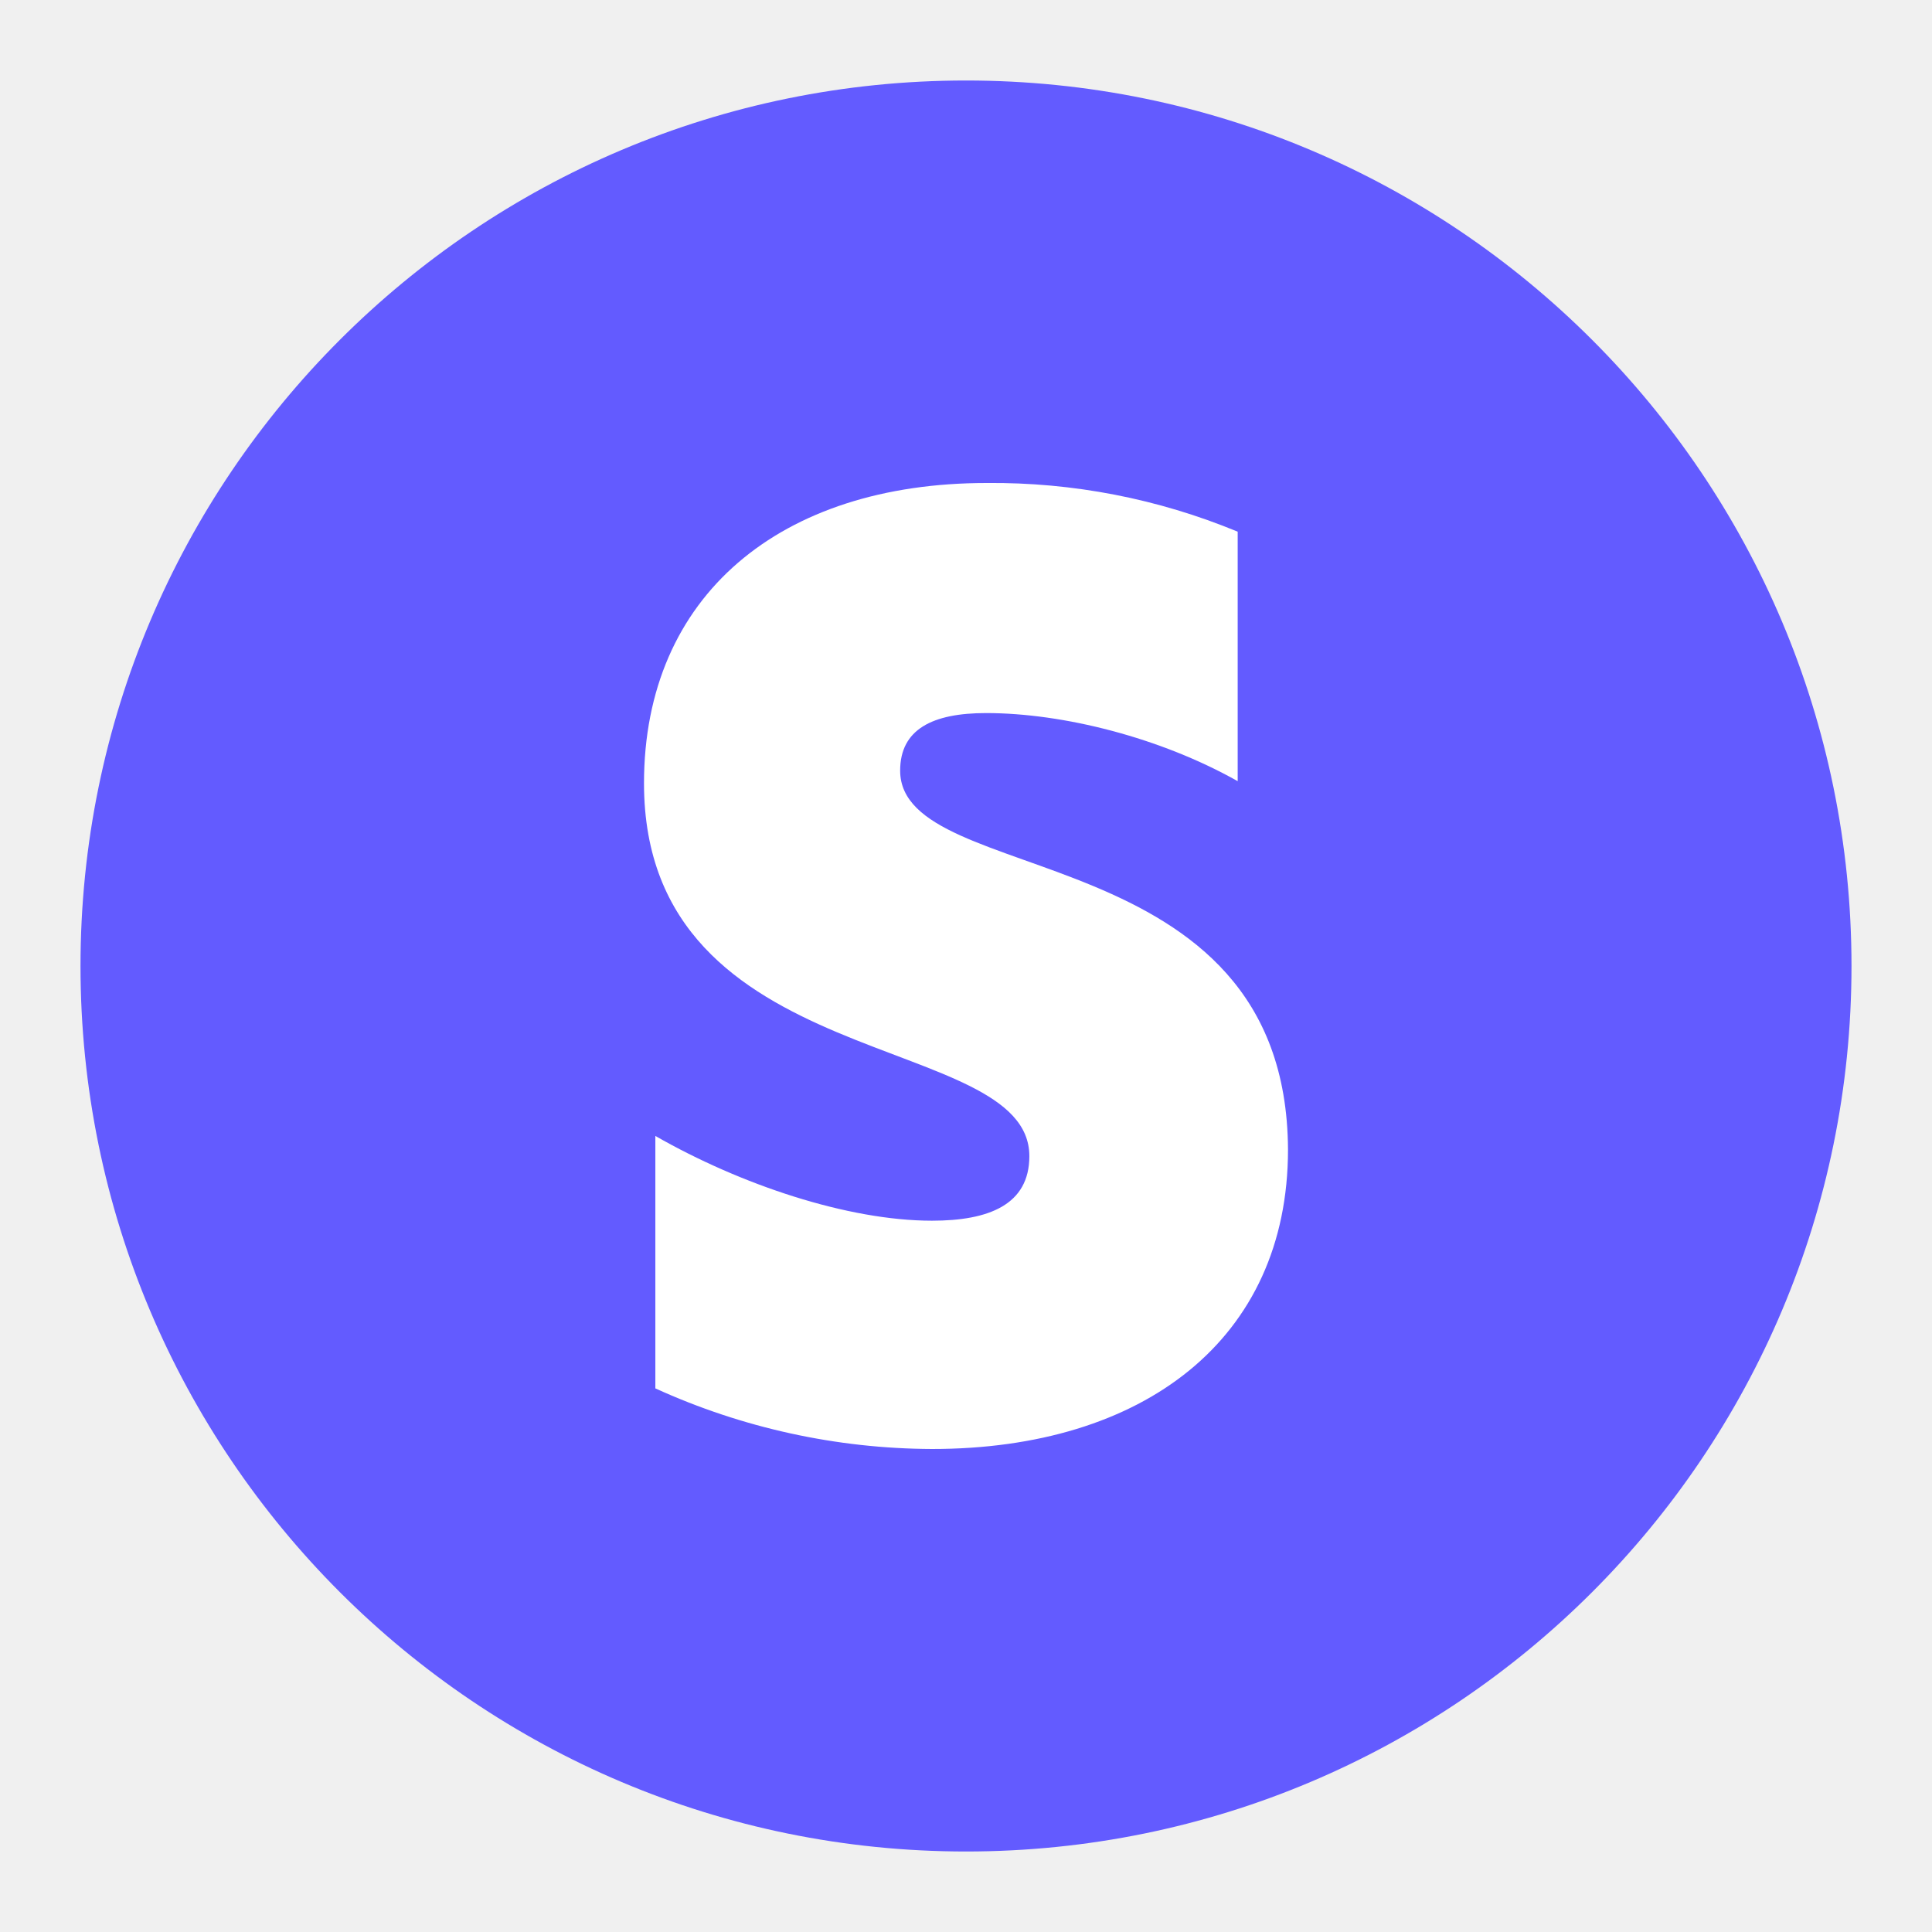
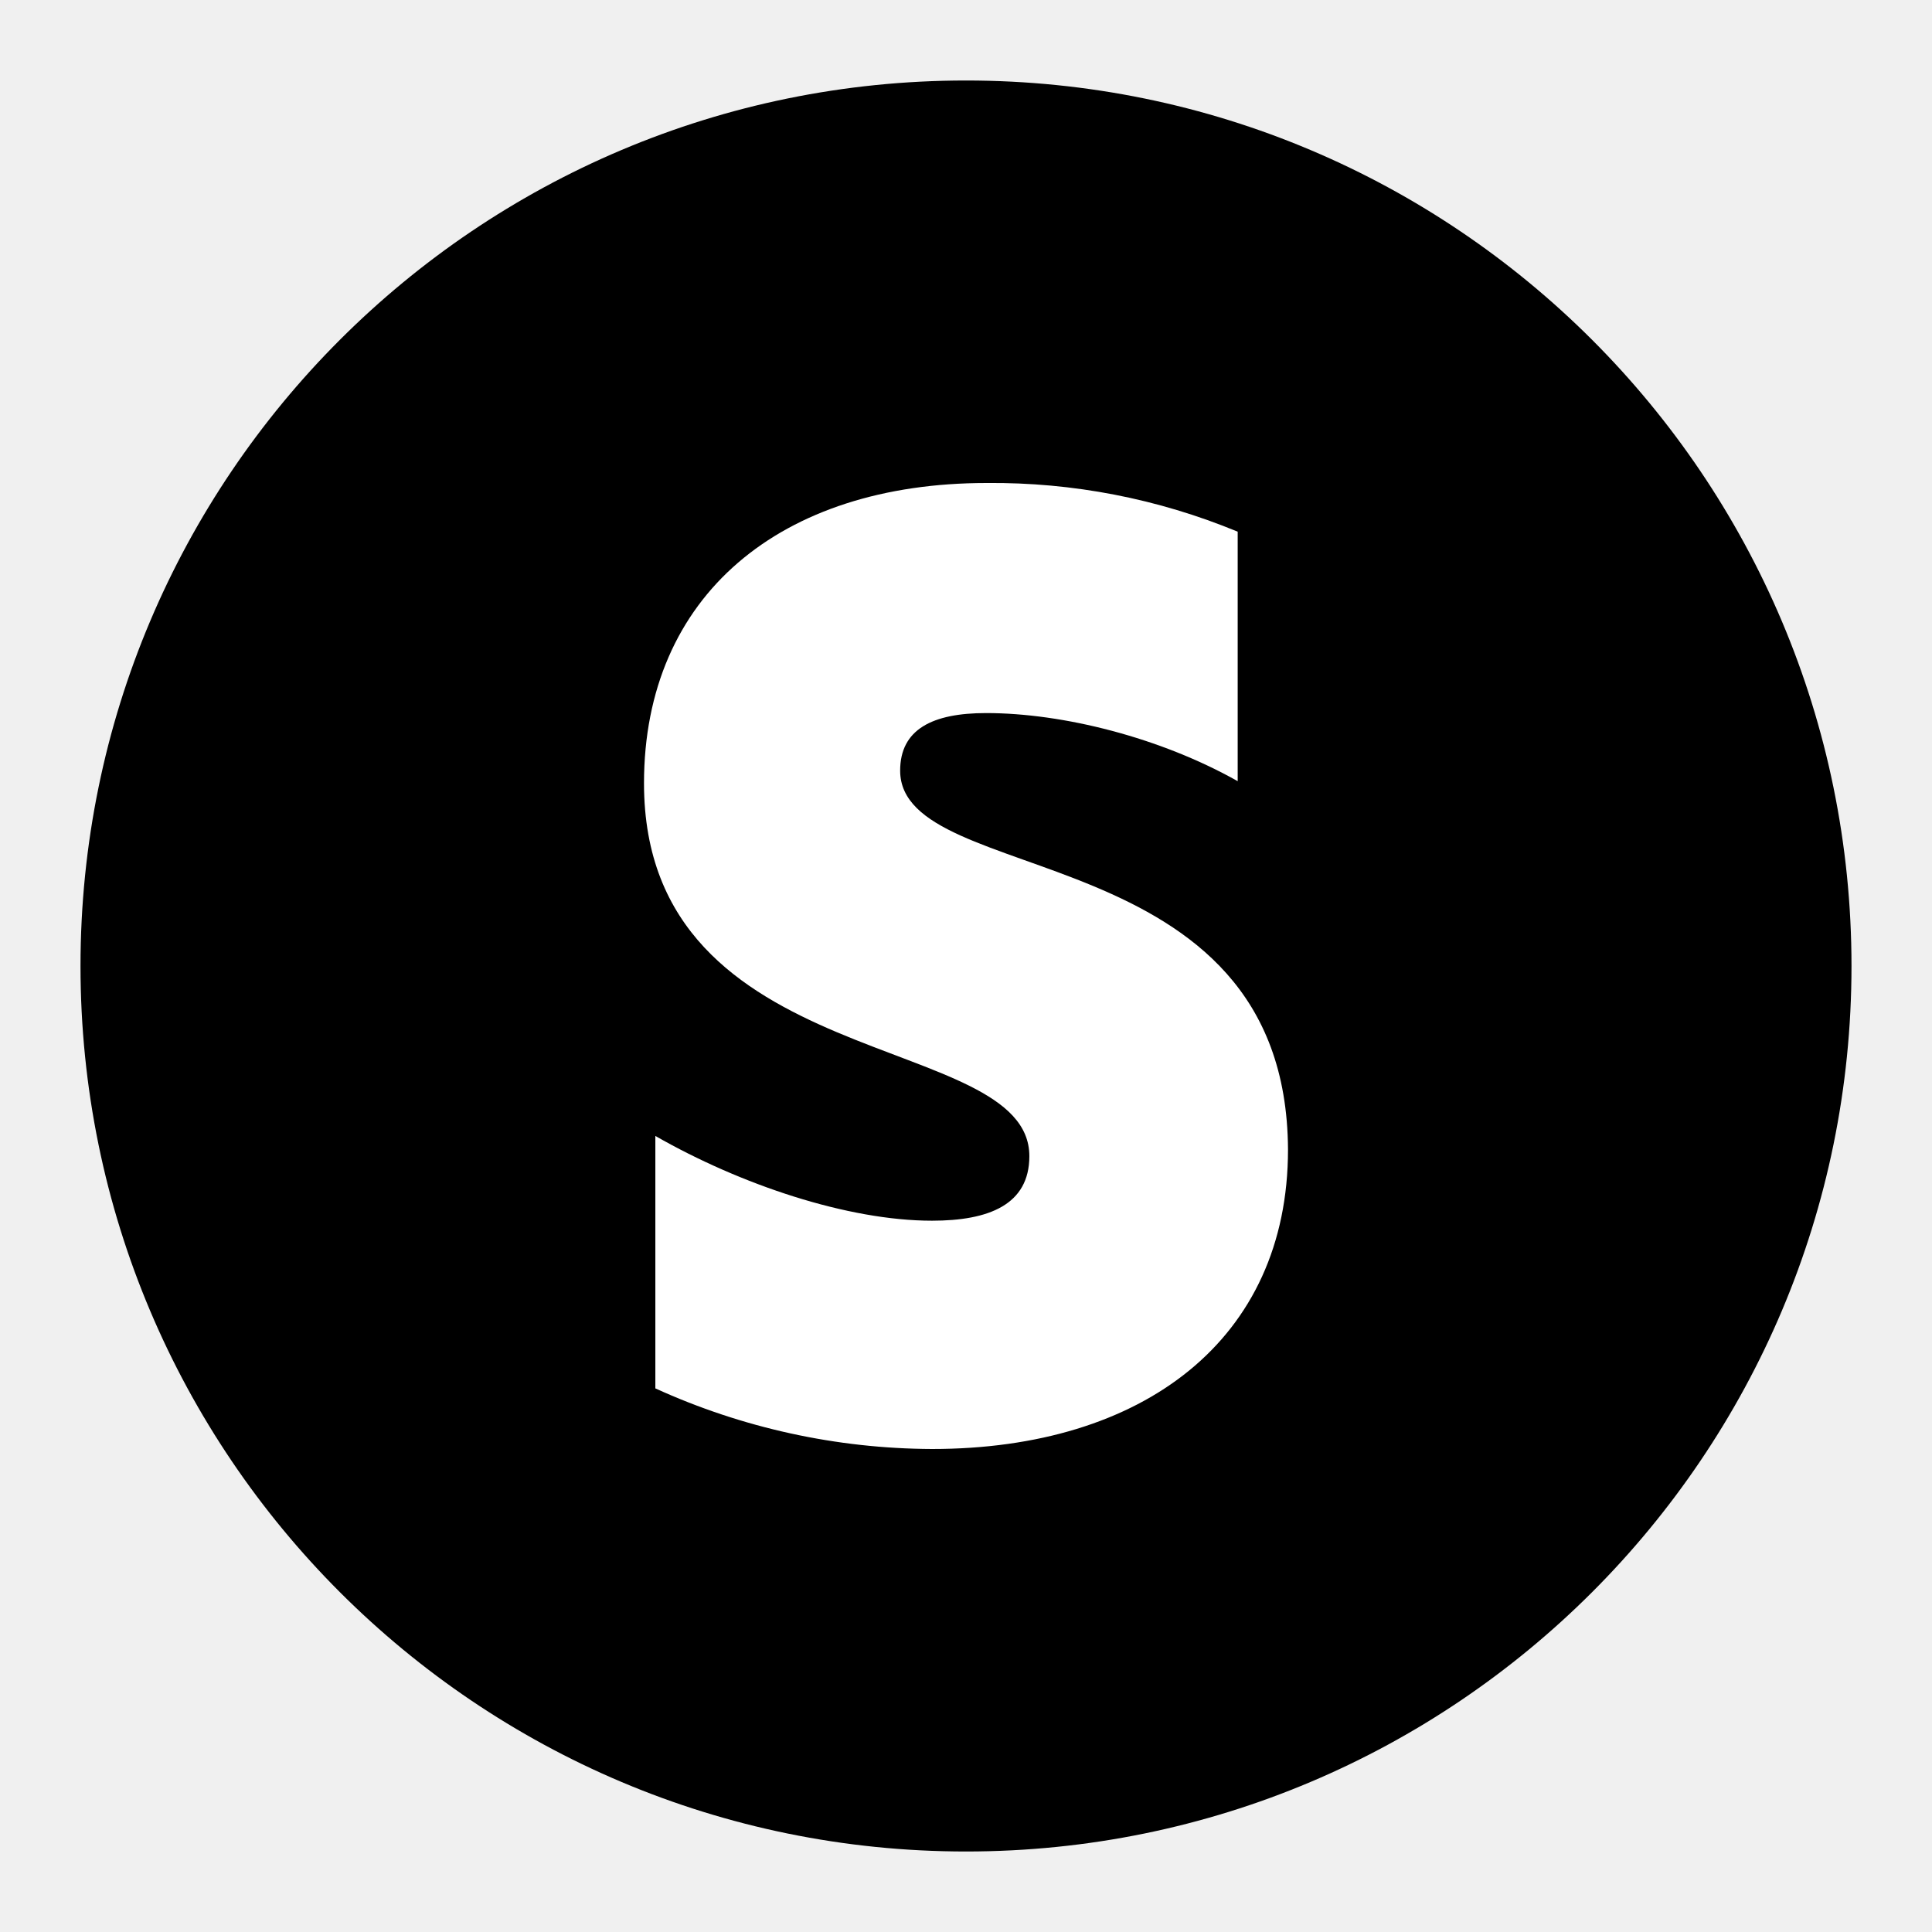
<svg xmlns="http://www.w3.org/2000/svg" width="24" height="24" viewBox="0 0 24 24">
  <g id="ic-24-stripe-circle__ic24__stripe-circle">
-     <path id="ic-24-stripe-circle__circle" fill="#635BFF" d="M12 23c6.075 0 11-4.925 11-11S18.075 1 12 1 1 5.925 1 12s4.925 11 11 11Z" />
+     <path id="ic-24-stripe-circle__circle" d="M12 23c6.075 0 11-4.925 11-11S18.075 1 12 1 1 5.925 1 12s4.925 11 11 11Z" />
    <path id="ic-24-stripe-circle__stroke" fill="#fff" d="M11.182 9.573c0-.513.401-.715 1.068-.715.958 0 2.167.306 3.125.846V6.605A7.954 7.954 0 0 0 12.255 6C9.698 6 8 7.396 8 9.73c0 3.64 4.787 3.06 4.787 4.632 0 .605-.506.802-1.209.802-1.047 0-2.38-.448-3.437-1.053v3.136a8.369 8.369 0 0 0 3.437.753C14.198 18 16 16.642 16 14.28c-.02-3.927-4.818-3.23-4.818-4.707Z" />
  </g>
</svg>
